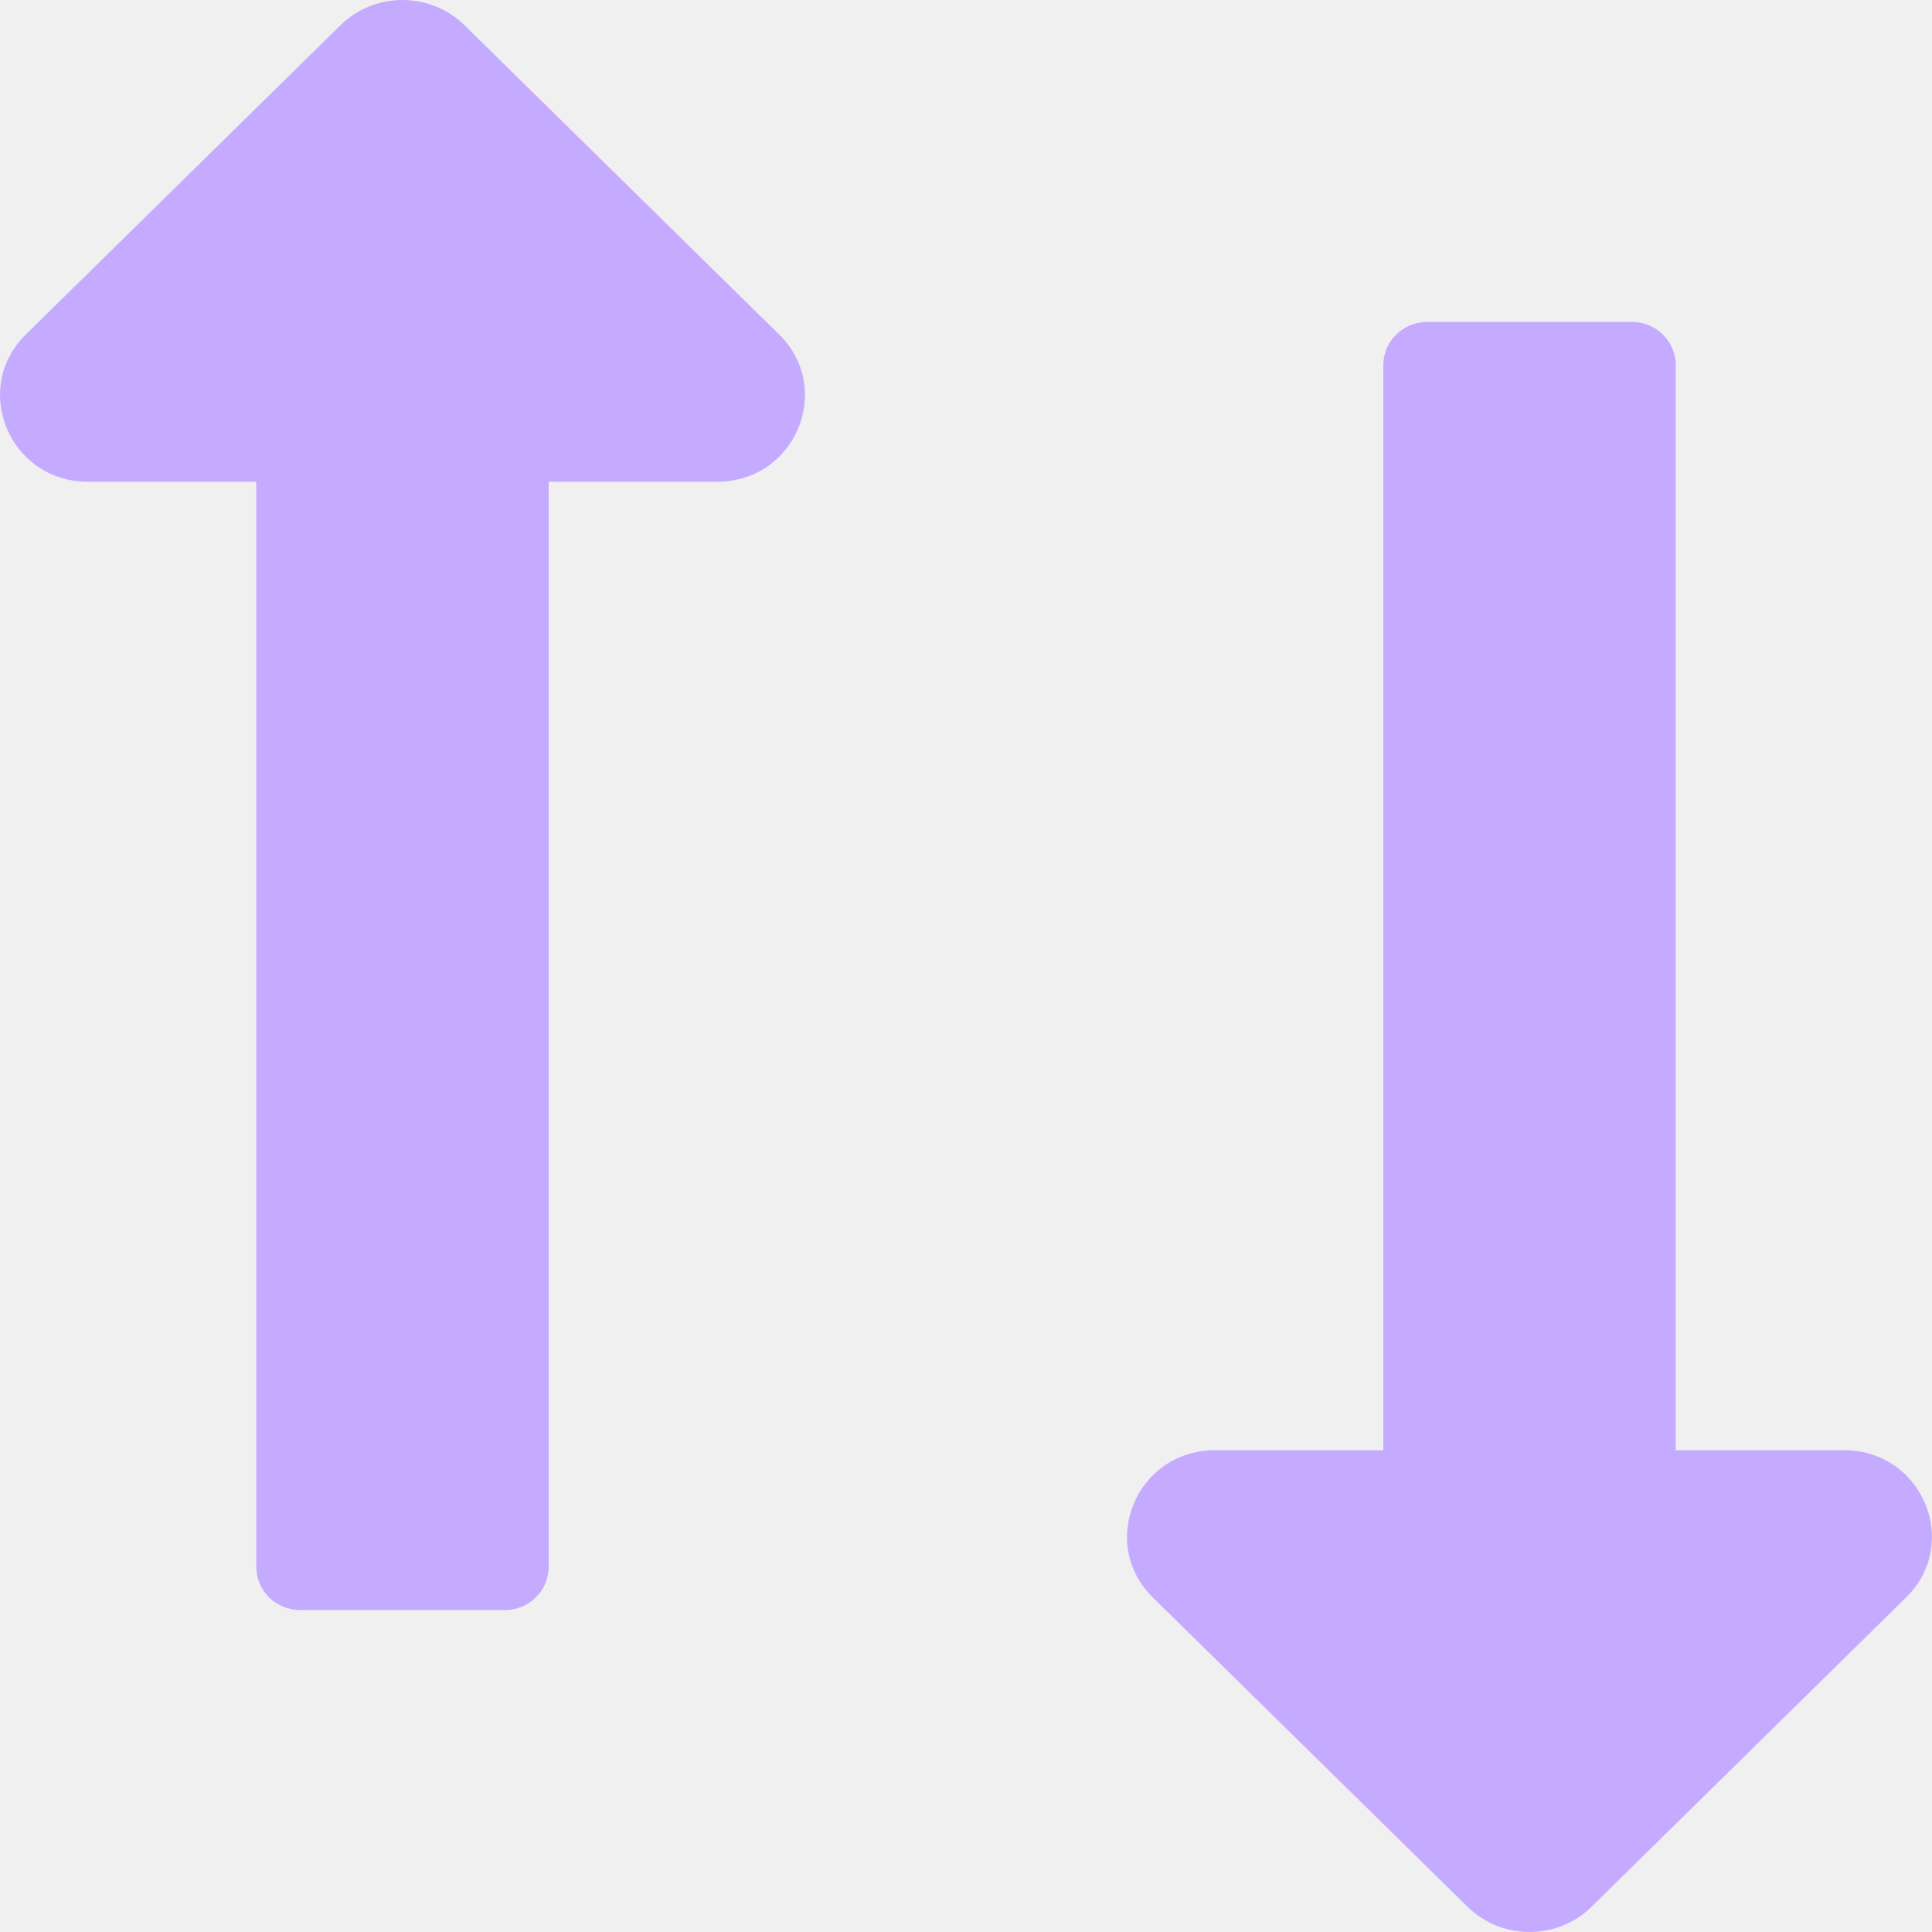
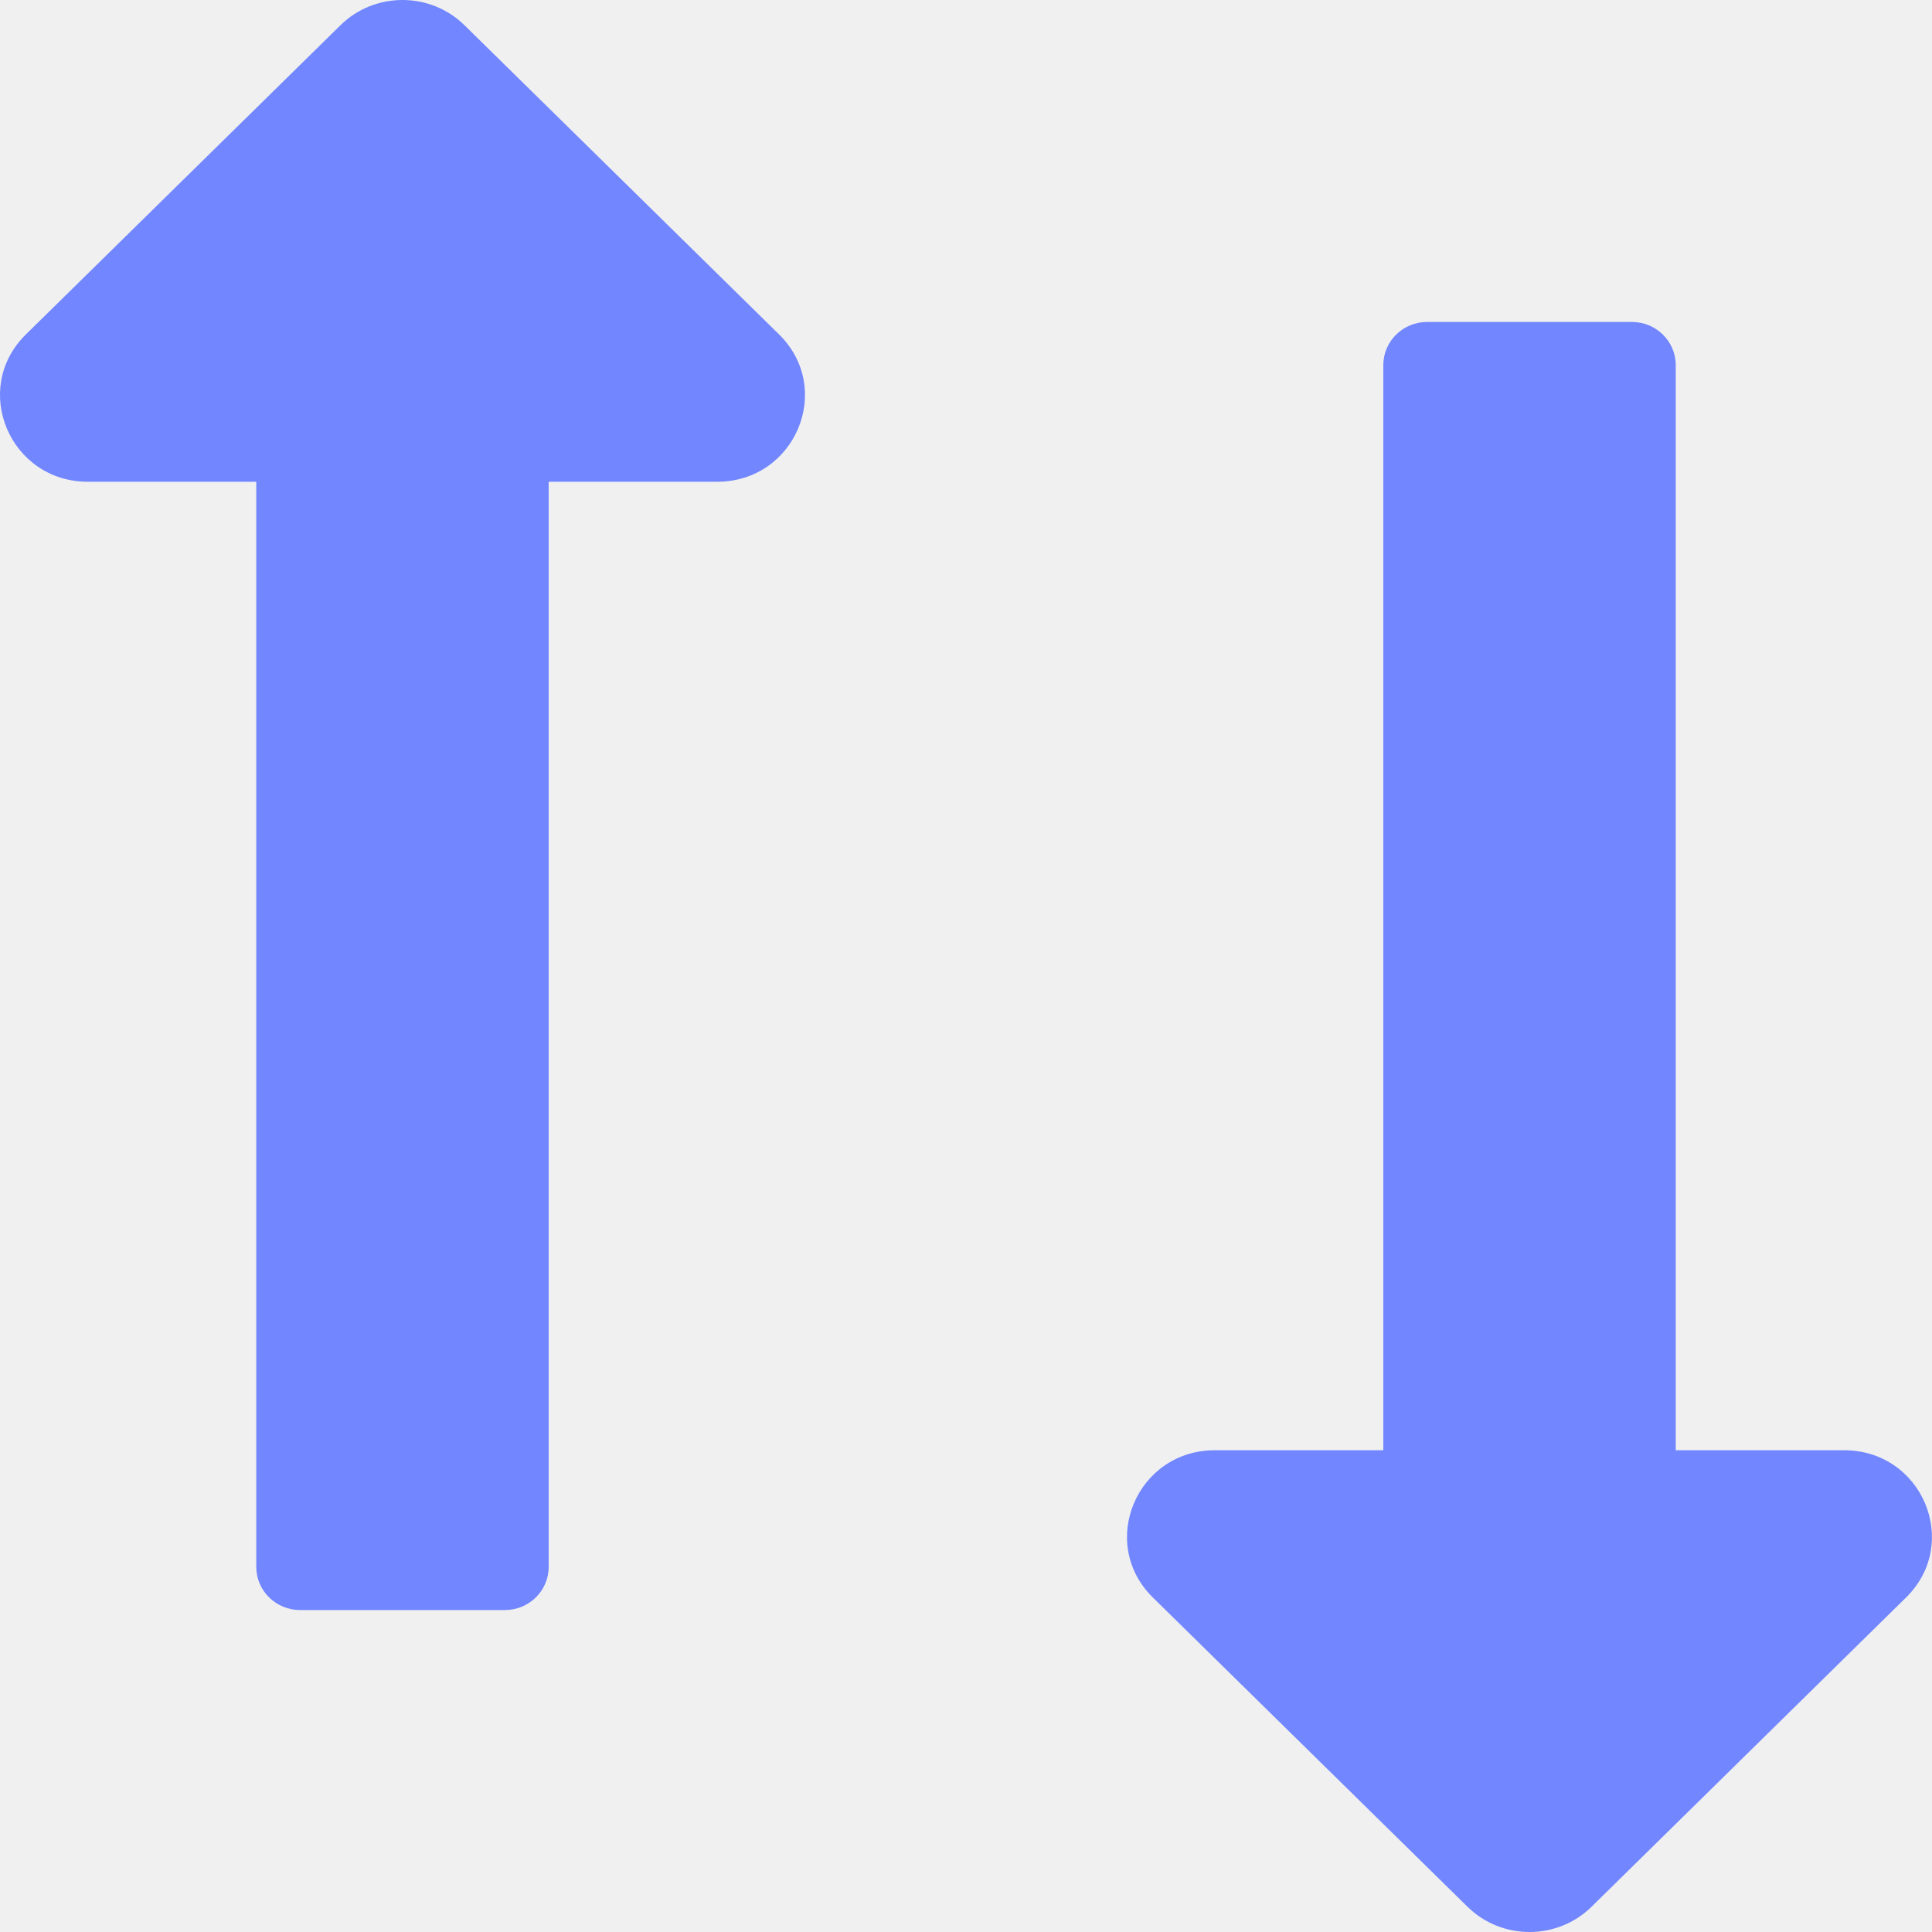
<svg xmlns="http://www.w3.org/2000/svg" width="14" height="14" viewBox="0 0 14 14" fill="none">
  <g clip-path="url(#clip0_533_7418)">
-     <path fill-rule="evenodd" clip-rule="evenodd" d="M3.976 11.354V3.491H5.196C5.763 3.491 6.046 2.818 5.646 2.424L3.366 0.183C3.118 -0.061 2.715 -0.061 2.467 0.183L0.187 2.424C-0.213 2.818 0.071 3.491 0.637 3.491H1.857V11.354C1.857 11.527 1.999 11.667 2.175 11.667H3.658C3.834 11.667 3.976 11.527 3.976 11.354ZM12.143 2.646V10.509H13.363C13.929 10.509 14.213 11.182 13.812 11.576L11.533 13.817C11.285 14.061 10.882 14.061 10.634 13.817L8.354 11.576C7.954 11.182 8.237 10.509 8.804 10.509H10.024V2.646C10.024 2.473 10.166 2.333 10.342 2.333H11.825C12.001 2.333 12.143 2.473 12.143 2.646Z" fill="#C5ABFF" />
+     <path fill-rule="evenodd" clip-rule="evenodd" d="M3.976 11.354V3.491H5.196C5.763 3.491 6.046 2.818 5.646 2.424L3.366 0.183C3.118 -0.061 2.715 -0.061 2.467 0.183L0.187 2.424C-0.213 2.818 0.071 3.491 0.637 3.491H1.857V11.354C1.857 11.527 1.999 11.667 2.175 11.667H3.658C3.834 11.667 3.976 11.527 3.976 11.354ZM12.143 2.646V10.509H13.363C13.929 10.509 14.213 11.182 13.812 11.576L11.533 13.817C11.285 14.061 10.882 14.061 10.634 13.817L8.354 11.576C7.954 11.182 8.237 10.509 8.804 10.509H10.024V2.646C10.024 2.473 10.166 2.333 10.342 2.333H11.825C12.001 2.333 12.143 2.473 12.143 2.646Z" fill="#7186FF" />
  </g>
  <defs>
    <clipPath id="clip0_533_7418">
      <rect width="14" height="14" fill="white" />
    </clipPath>
  </defs>
</svg>
